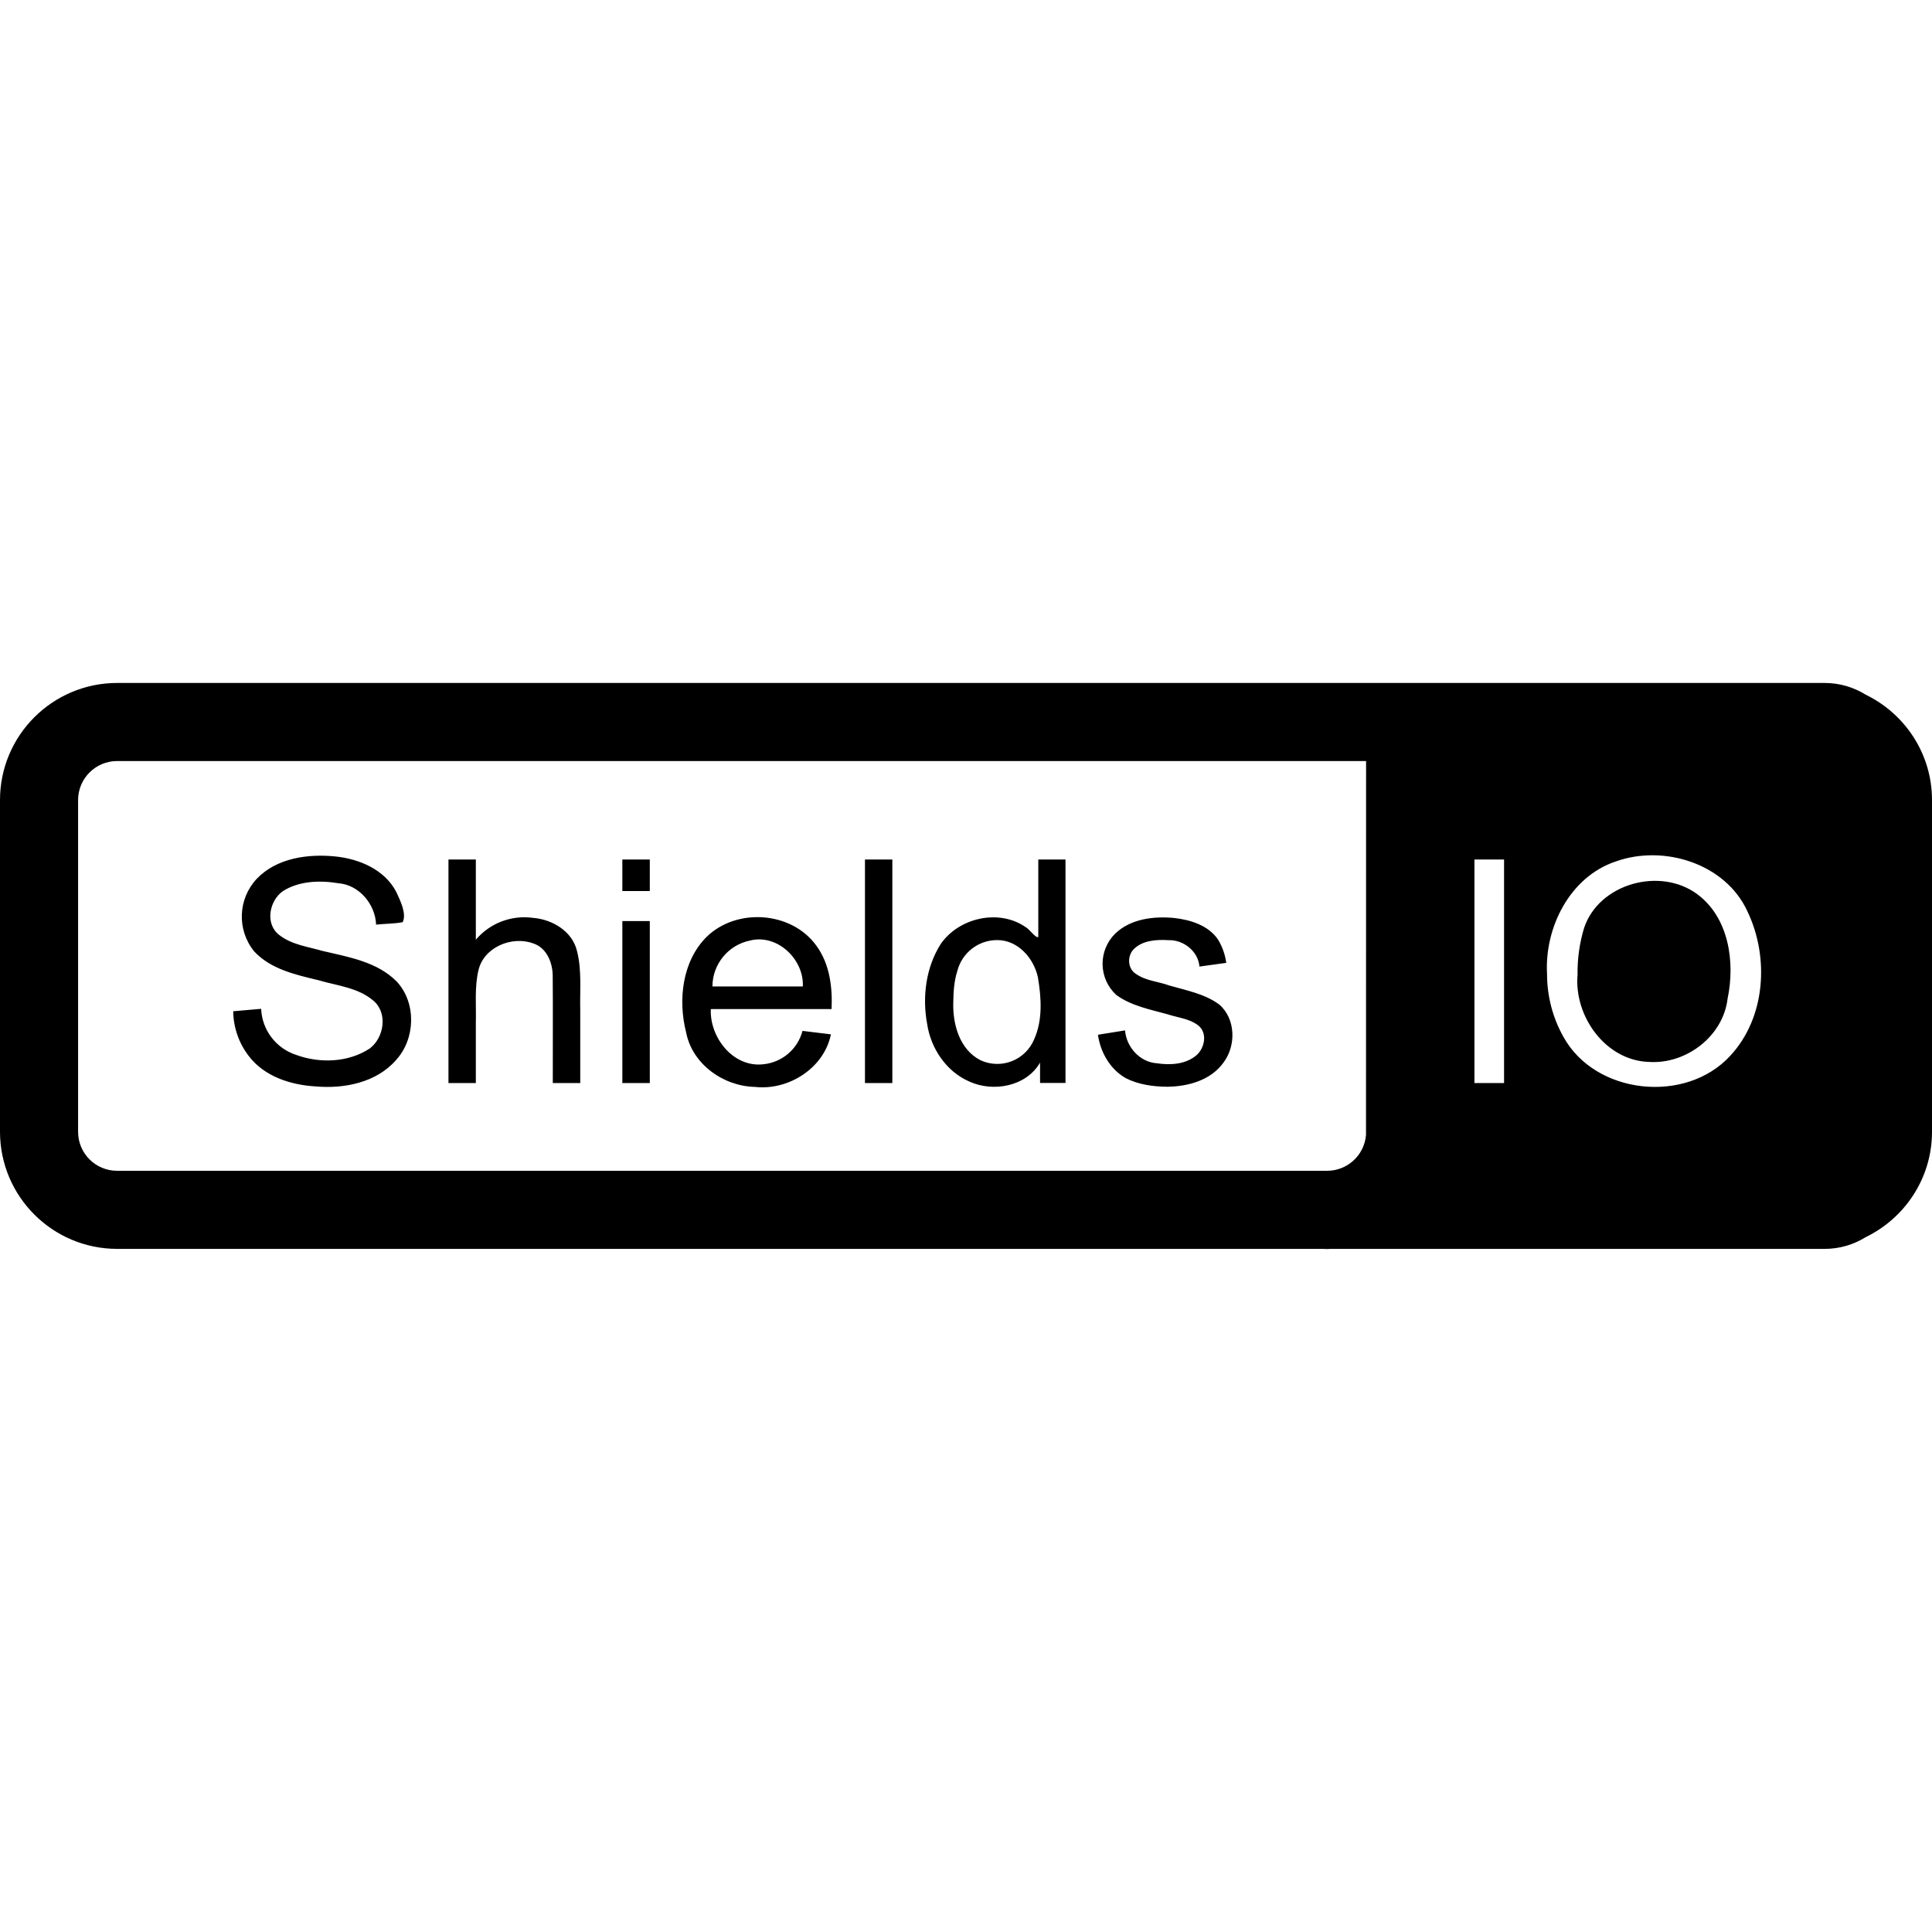
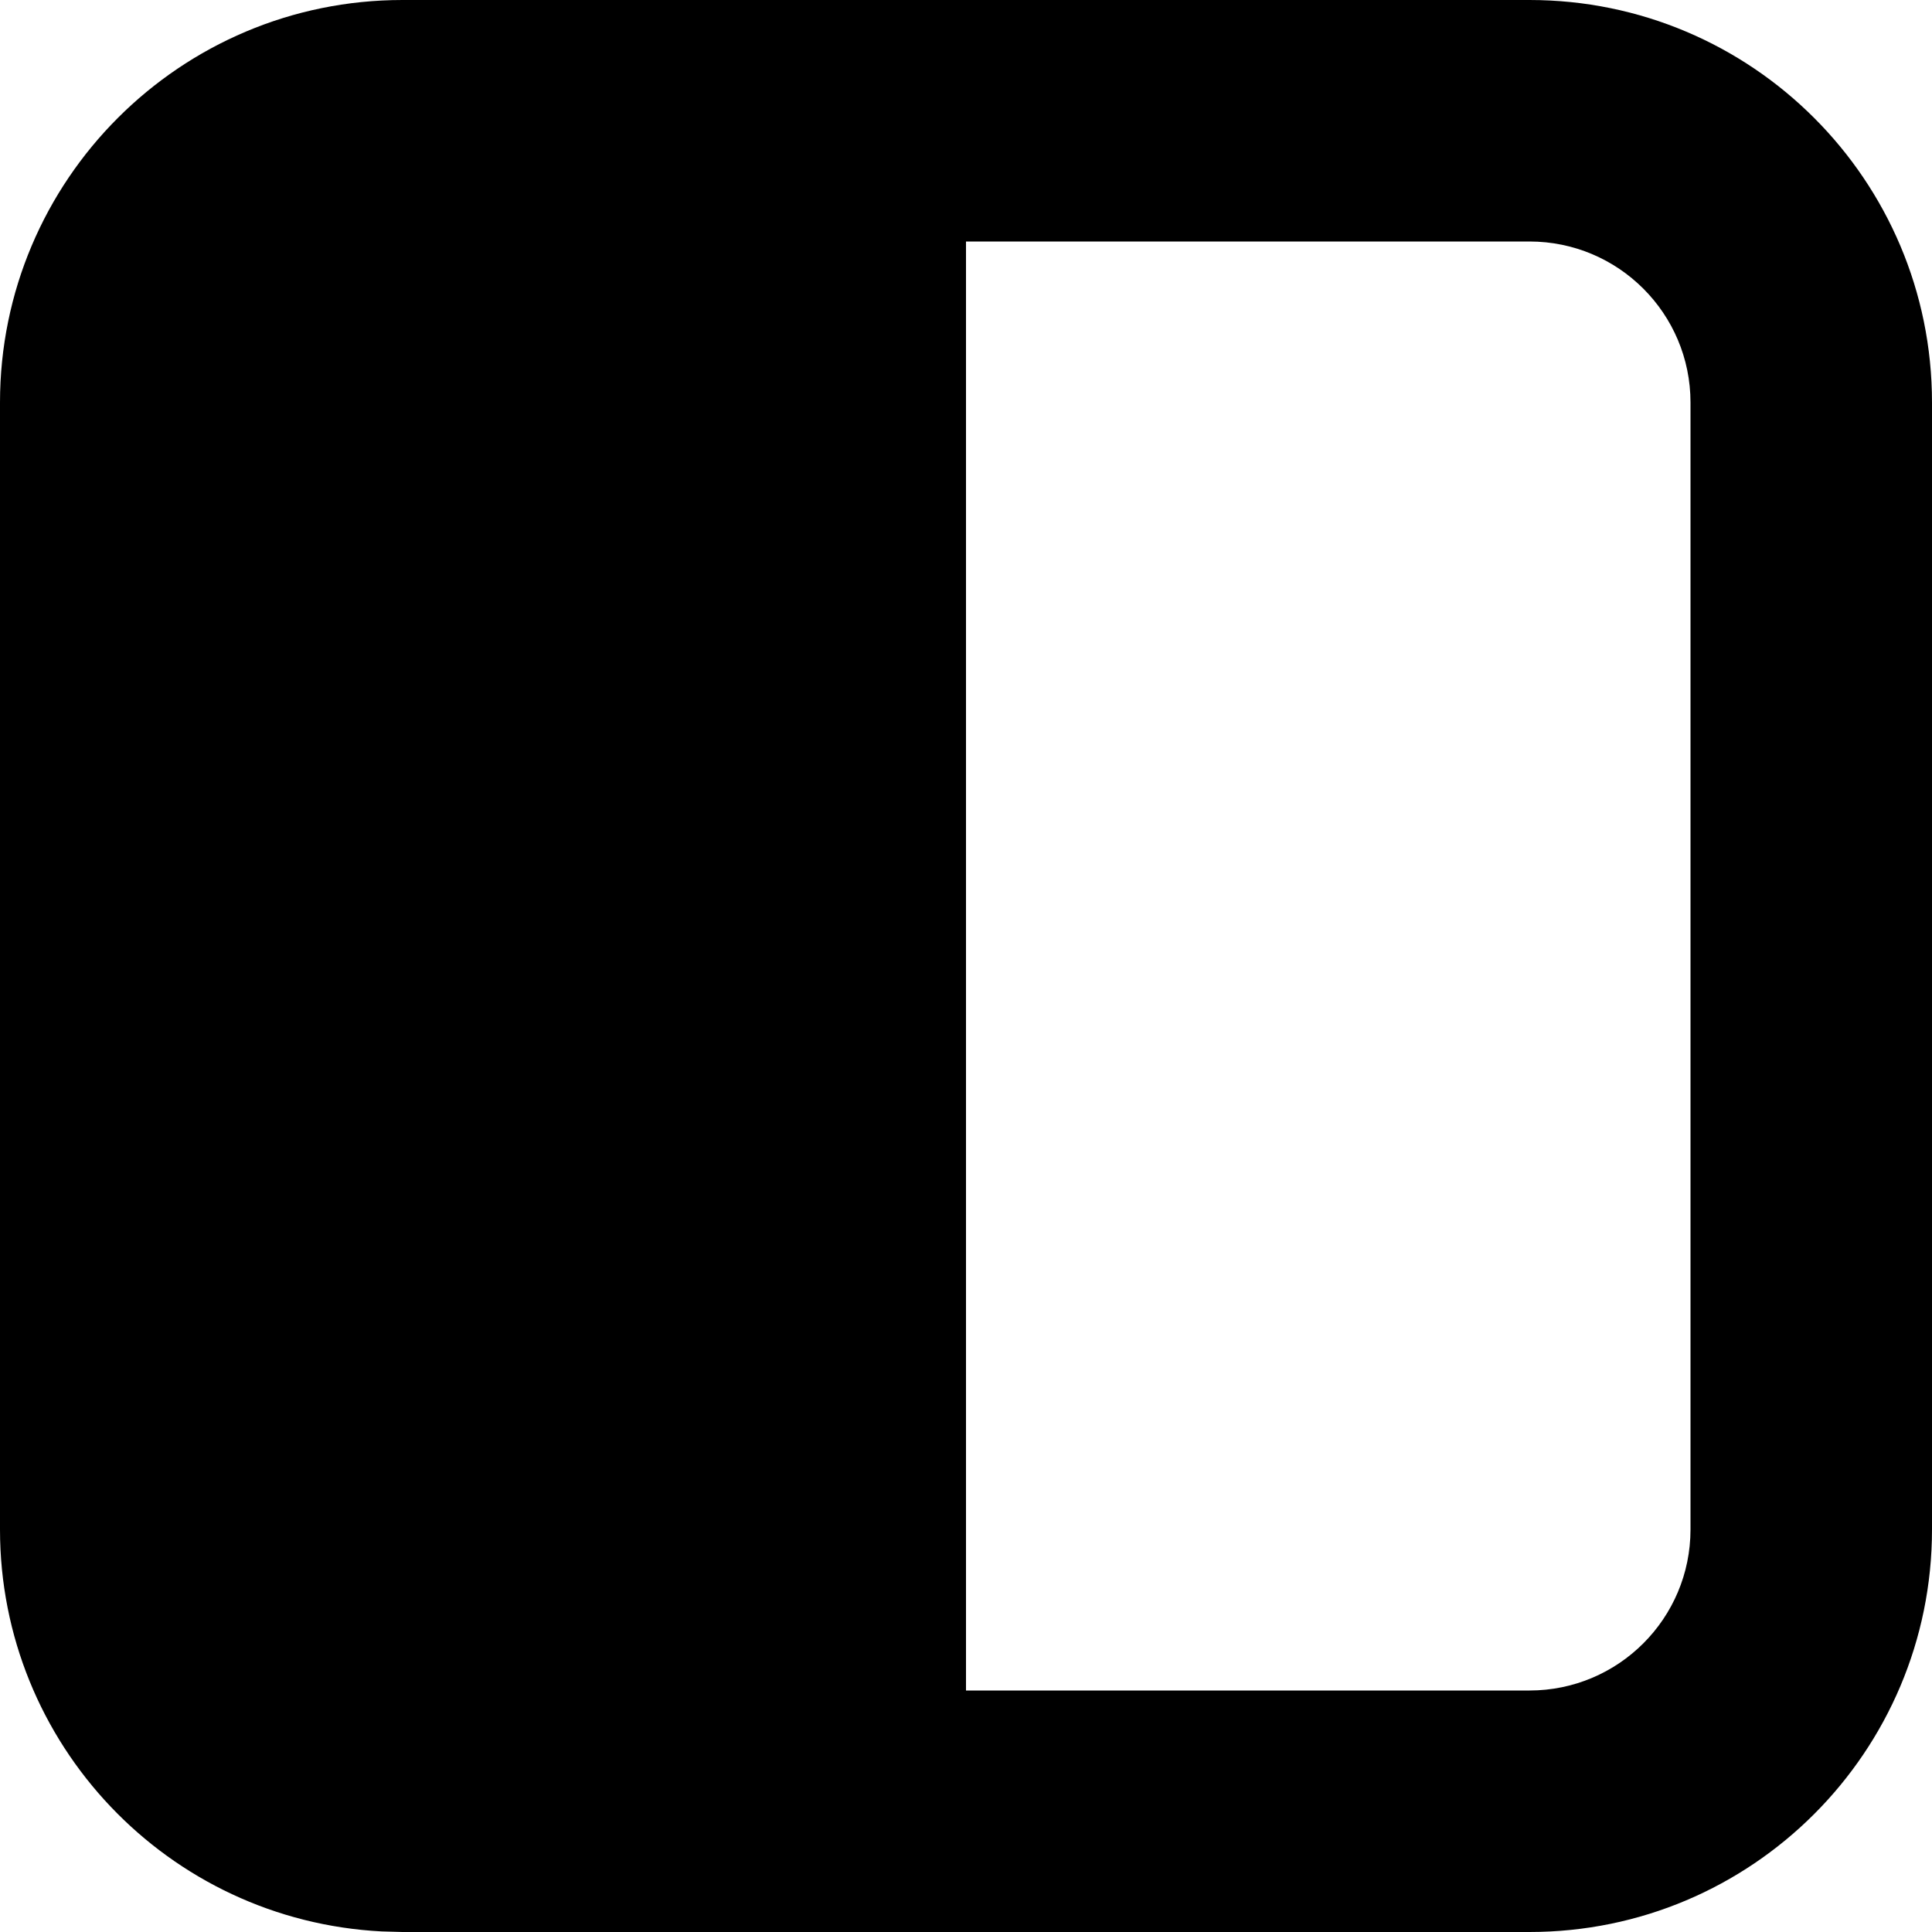
<svg xmlns="http://www.w3.org/2000/svg" viewBox="0 0 24 24">
-   <path d="M3.084 13.11a.93.93 0 0 1-.187-.548l.347-.03a.63.63 0 0 0 .434.572c.295.108.65.096.916-.08.18-.137.226-.446.04-.597-.19-.16-.447-.182-.676-.25-.284-.068-.596-.137-.802-.36a.686.686 0 0 1 .036-.903c.247-.256.633-.309.972-.275.298.03.613.162.758.44.051.11.132.272.08.377-.109.02-.22.018-.33.03-.01-.253-.21-.494-.468-.514-.23-.038-.488-.03-.69.098-.17.12-.224.407-.046.544.155.123.359.146.543.2.322.075.679.135.92.382.243.265.23.708-.01.971-.244.281-.643.36-.998.329-.314-.018-.645-.124-.839-.386m2.827.343v-.746c.006-.217-.018-.438.032-.652.065-.288.415-.433.68-.336.167.054.24.235.243.398.004.446 0 .891.001 1.337h.341v-.907c-.006-.245.021-.493-.04-.732-.058-.247-.307-.394-.547-.413a.79.79 0 0 0-.71.271v-.996h-.34v2.777h.34zm2.161-2.776h-.341v.392h.341zm0 .765h-.341v2.012h.341zm.451 1.382c-.102-.401-.049-.883.255-1.186.373-.364 1.054-.318 1.362.108.166.224.203.517.19.789h-1.5c-.016.35.276.727.649.686a.56.56 0 0 0 .49-.415l.353.043c-.085.42-.527.7-.943.653-.392-.008-.78-.282-.856-.678m.327-.57h1.123c.016-.336-.317-.657-.657-.57a.584.584 0 0 0-.466.57m2.235-1.577h-.34v2.777h.34zm.432 2.041c-.062-.335-.015-.7.168-.99.226-.328.723-.442 1.056-.211.051.028.124.139.157.123v-.963h.338v2.776h-.316V13.2c-.171.296-.579.371-.877.236-.288-.124-.481-.413-.526-.718m.325-.268c-.009.272.078.589.339.721a.496.496 0 0 0 .665-.259c.109-.242.09-.518.047-.773-.052-.237-.248-.461-.504-.461a.51.51 0 0 0-.497.385c-.04.125-.048.257-.05.387m2.14.942c.16.082.344.107.522.108.256-.004.535-.08.692-.297.161-.209.156-.544-.048-.723-.181-.135-.41-.176-.623-.238-.136-.05-.29-.057-.411-.142-.104-.062-.114-.213-.038-.301.11-.118.286-.129.437-.12.187-.007.372.137.387.328l.333-.046a.75.75 0 0 0-.102-.289c-.12-.178-.346-.247-.55-.269-.252-.023-.536.011-.727.194a.526.526 0 0 0 .012.762c.185.136.418.18.635.24.13.043.276.054.386.141.114.093.079.274-.02.365-.134.118-.33.129-.499.103-.209-.014-.377-.203-.392-.408l-.337.054v-.001c.03.217.15.429.344.539zm7.102-2.284c-.46-.341-1.219-.134-1.405.417a1.9 1.9 0 0 0-.082.582c-.046.518.35 1.072.894 1.085.46.027.916-.322.97-.788.095-.452.016-1.005-.377-1.296M24 9.938v4.122c0 .575-.337 1.072-.823 1.308a.96.96 0 0 1-.51.146h-6.138l-.041.002q-.03 0-.062-.002H1.455A1.456 1.456 0 0 1 0 14.06V9.938c0-.802.652-1.454 1.455-1.454h21.212c.187 0 .362.054.51.146.486.236.823.733.823 1.308m-7.03-.484H1.455a.485.485 0 0 0-.485.484v4.122c0 .267.217.484.485.484H16.48a.485.485 0 0 0 .489-.445zm1.714 1.223h-.368v2.777h.368zm3.022.642c-.273-.594-1.04-.83-1.633-.618-.572.19-.888.823-.855 1.4 0 .272.07.543.204.78.396.718 1.518.836 2.07.236.443-.474.489-1.227.214-1.798" />
+   <path d="M19 0a5 5 0 0 1 5 5v14a5 5 0 0 1-5 5H5l-.257-.007A5 5 0 0 1 0 19V5a5 5 0 0 1 5-5zm-7 21h7a2 2 0 0 0 2-2V5a2 2 0 0 0-2-2h-7z" />
</svg>
